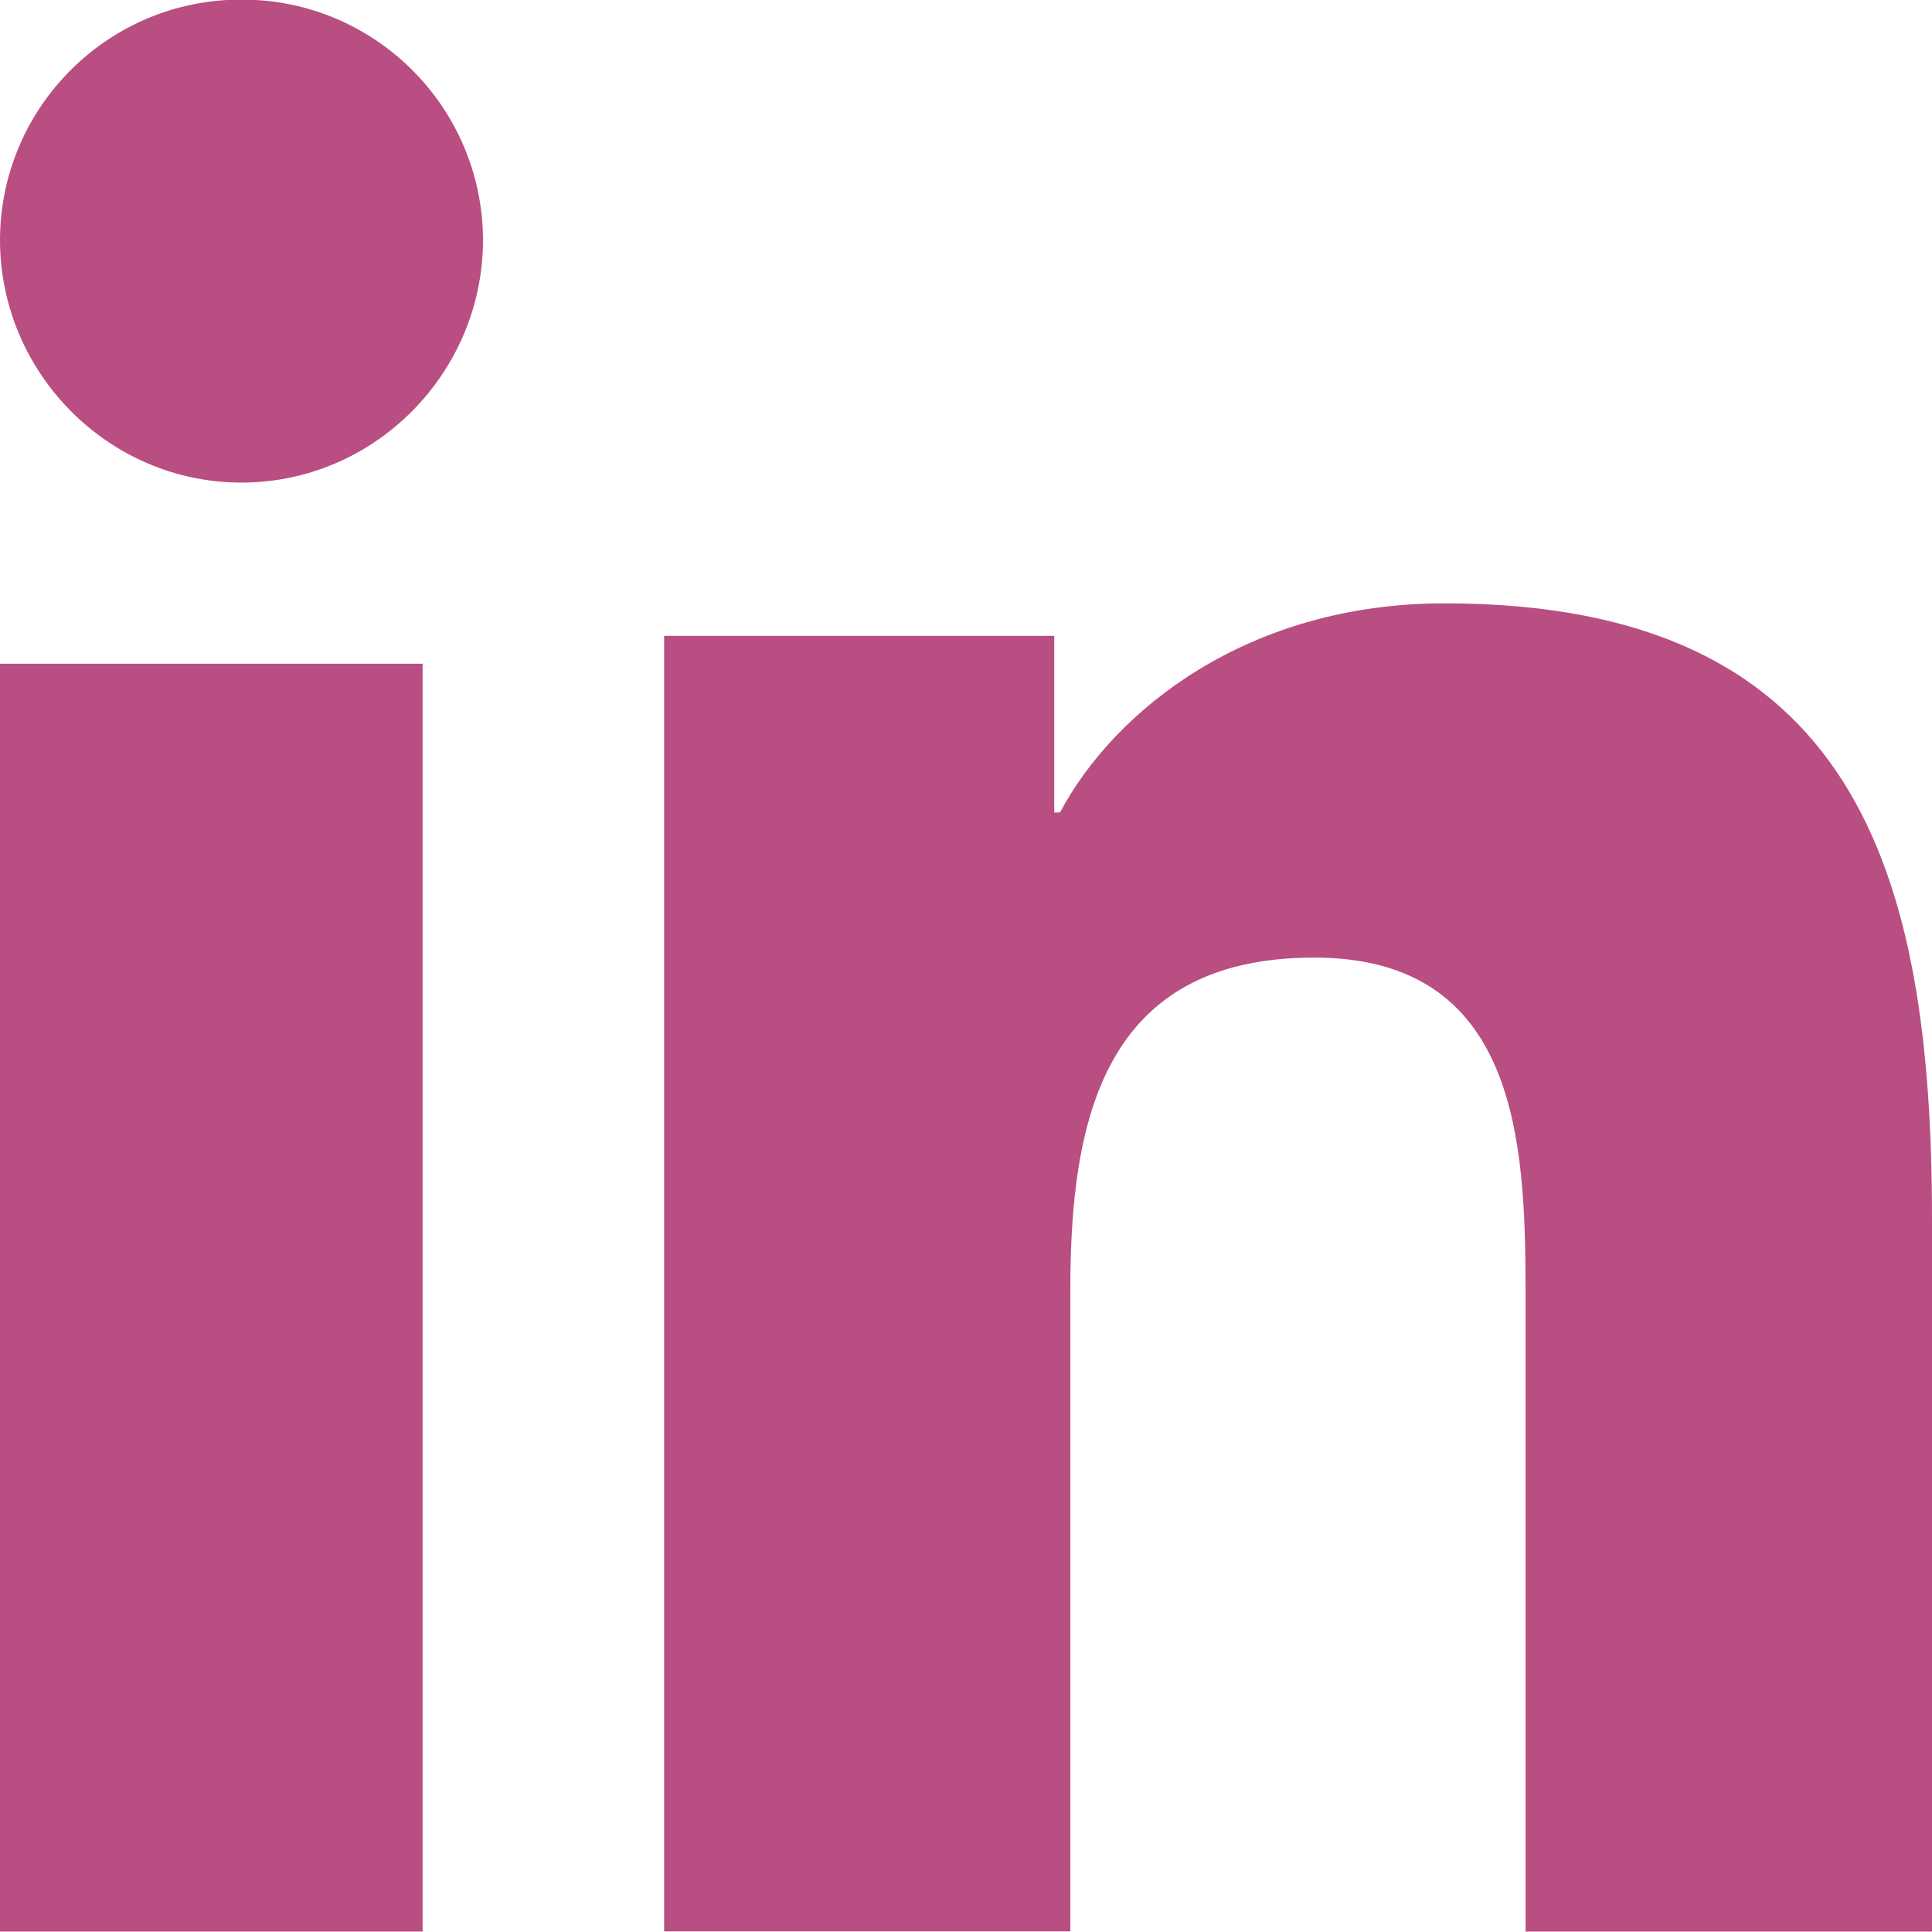
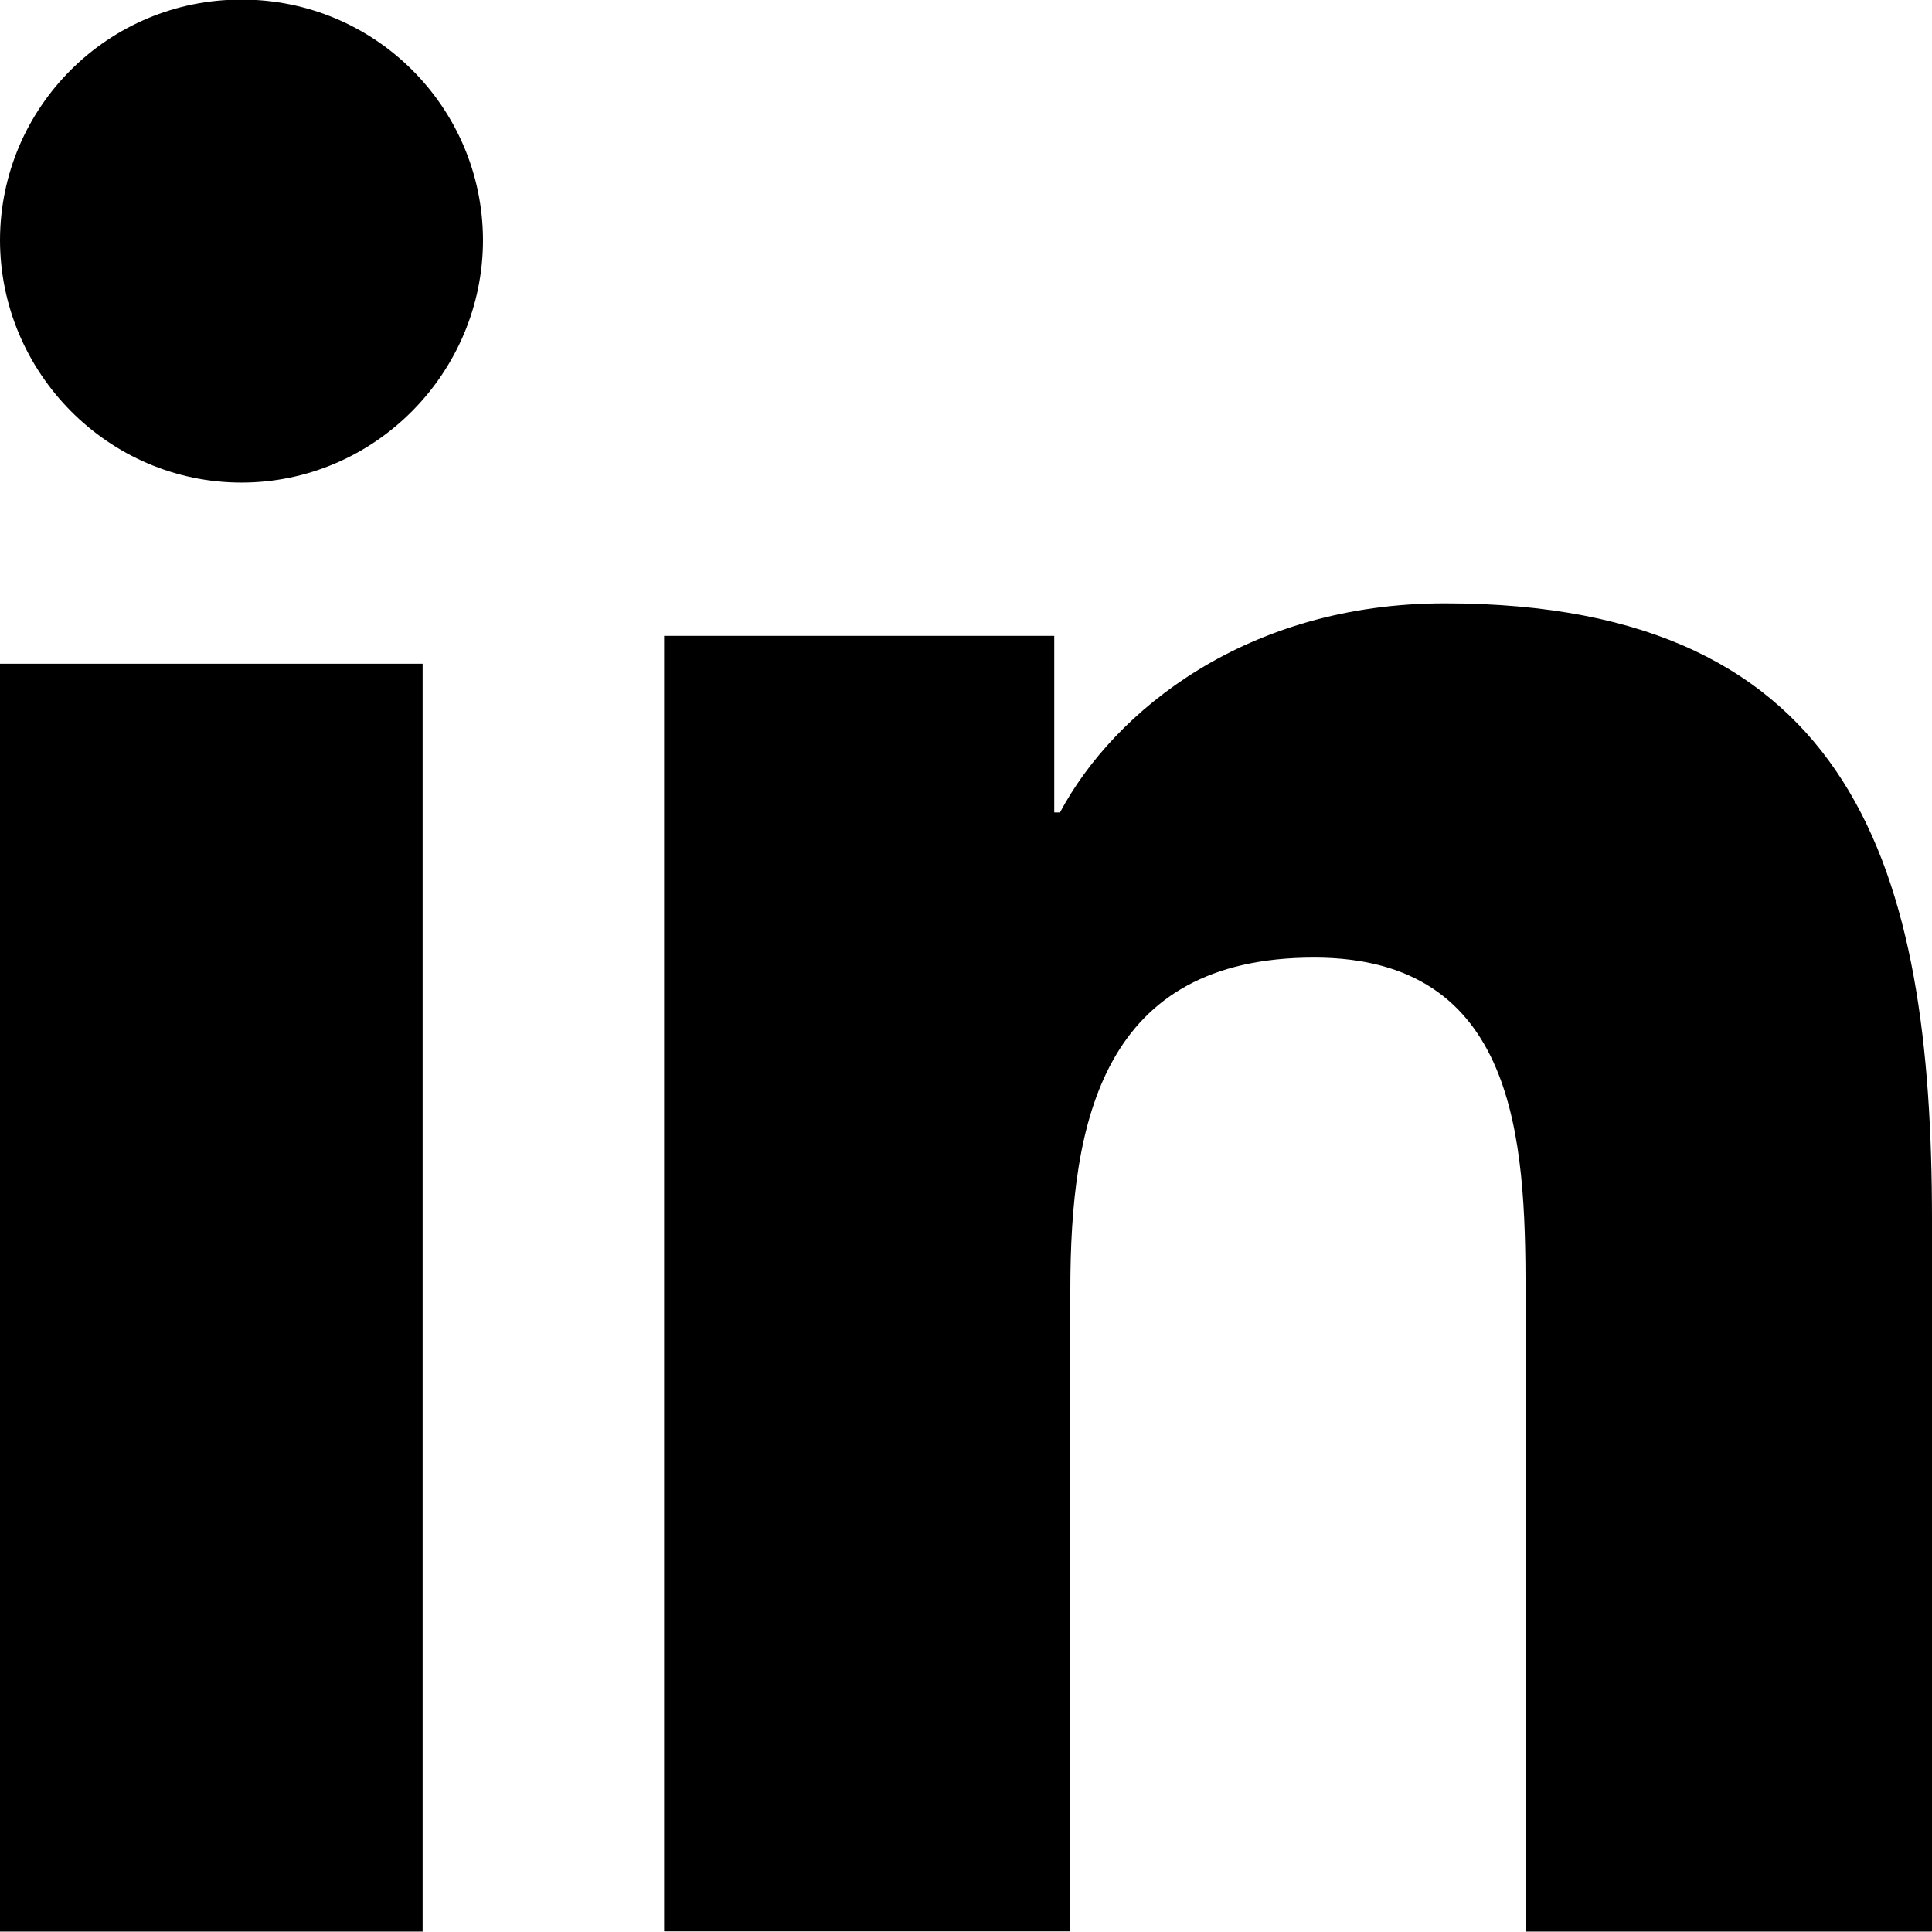
<svg xmlns="http://www.w3.org/2000/svg" width="28" height="28" viewBox="0 0 28 28">
-   <path d="M6.125 9.619v18.375H0V9.619h6.125zm14.813-.875c5.964 0 7.062 3.887 7.062 8.933v10.315h-.007v.002H22.11V18.69c-.004-2.153-.119-4.812-3.065-4.812-3.064 0-3.533 2.367-3.533 4.815v9.298H9.625V9.215h5.654v2.56h.083c.786-1.475 2.71-3.031 5.576-3.031zM3.5-.006A3.494 3.494 0 017 3.477C7 5.4 5.432 6.994 3.5 6.994S0 5.4 0 3.477A3.493 3.493 0 013.5-.006z" fill="#B94E82" fill-rule="nonzero" />
+   <path d="M6.125 9.619v18.375H0V9.619h6.125zm14.813-.875c5.964 0 7.062 3.887 7.062 8.933v10.315h-.007v.002H22.11V18.69c-.004-2.153-.119-4.812-3.065-4.812-3.064 0-3.533 2.367-3.533 4.815v9.298H9.625V9.215h5.654v2.56h.083c.786-1.475 2.71-3.031 5.576-3.031zM3.5-.006A3.494 3.494 0 017 3.477C7 5.4 5.432 6.994 3.5 6.994S0 5.4 0 3.477A3.493 3.493 0 013.5-.006z" fill-rule="nonzero" />
</svg>
